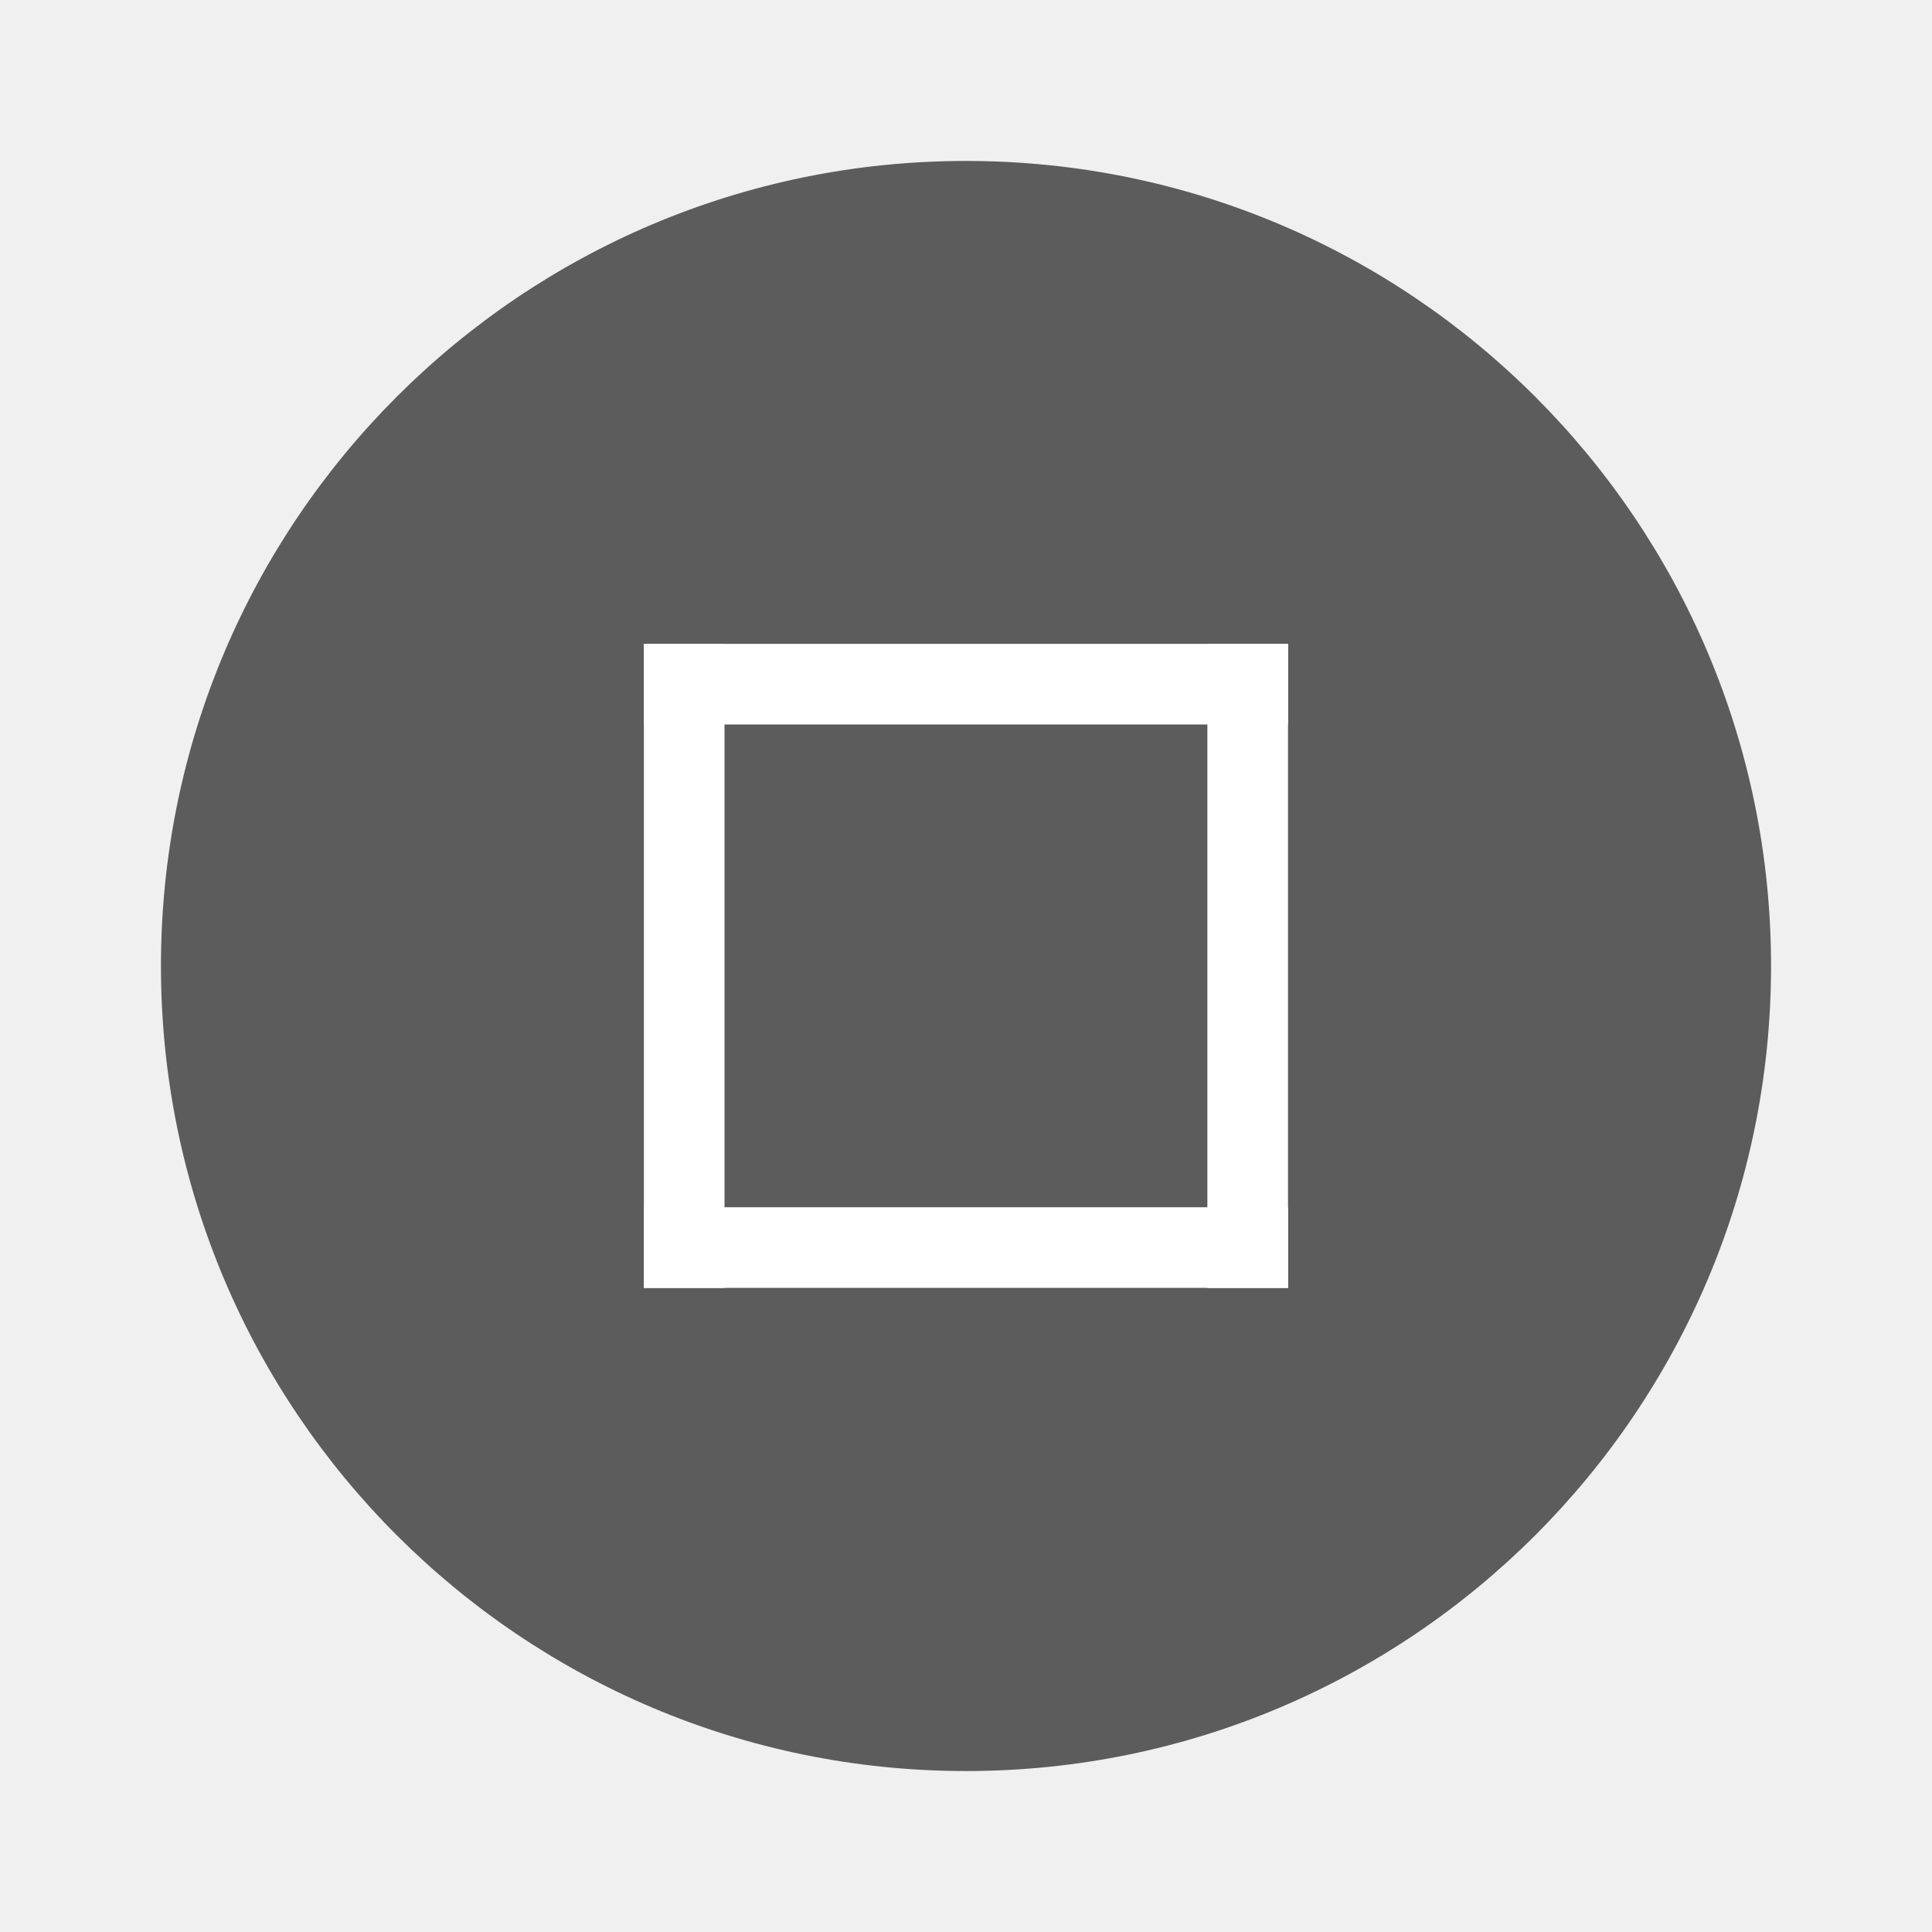
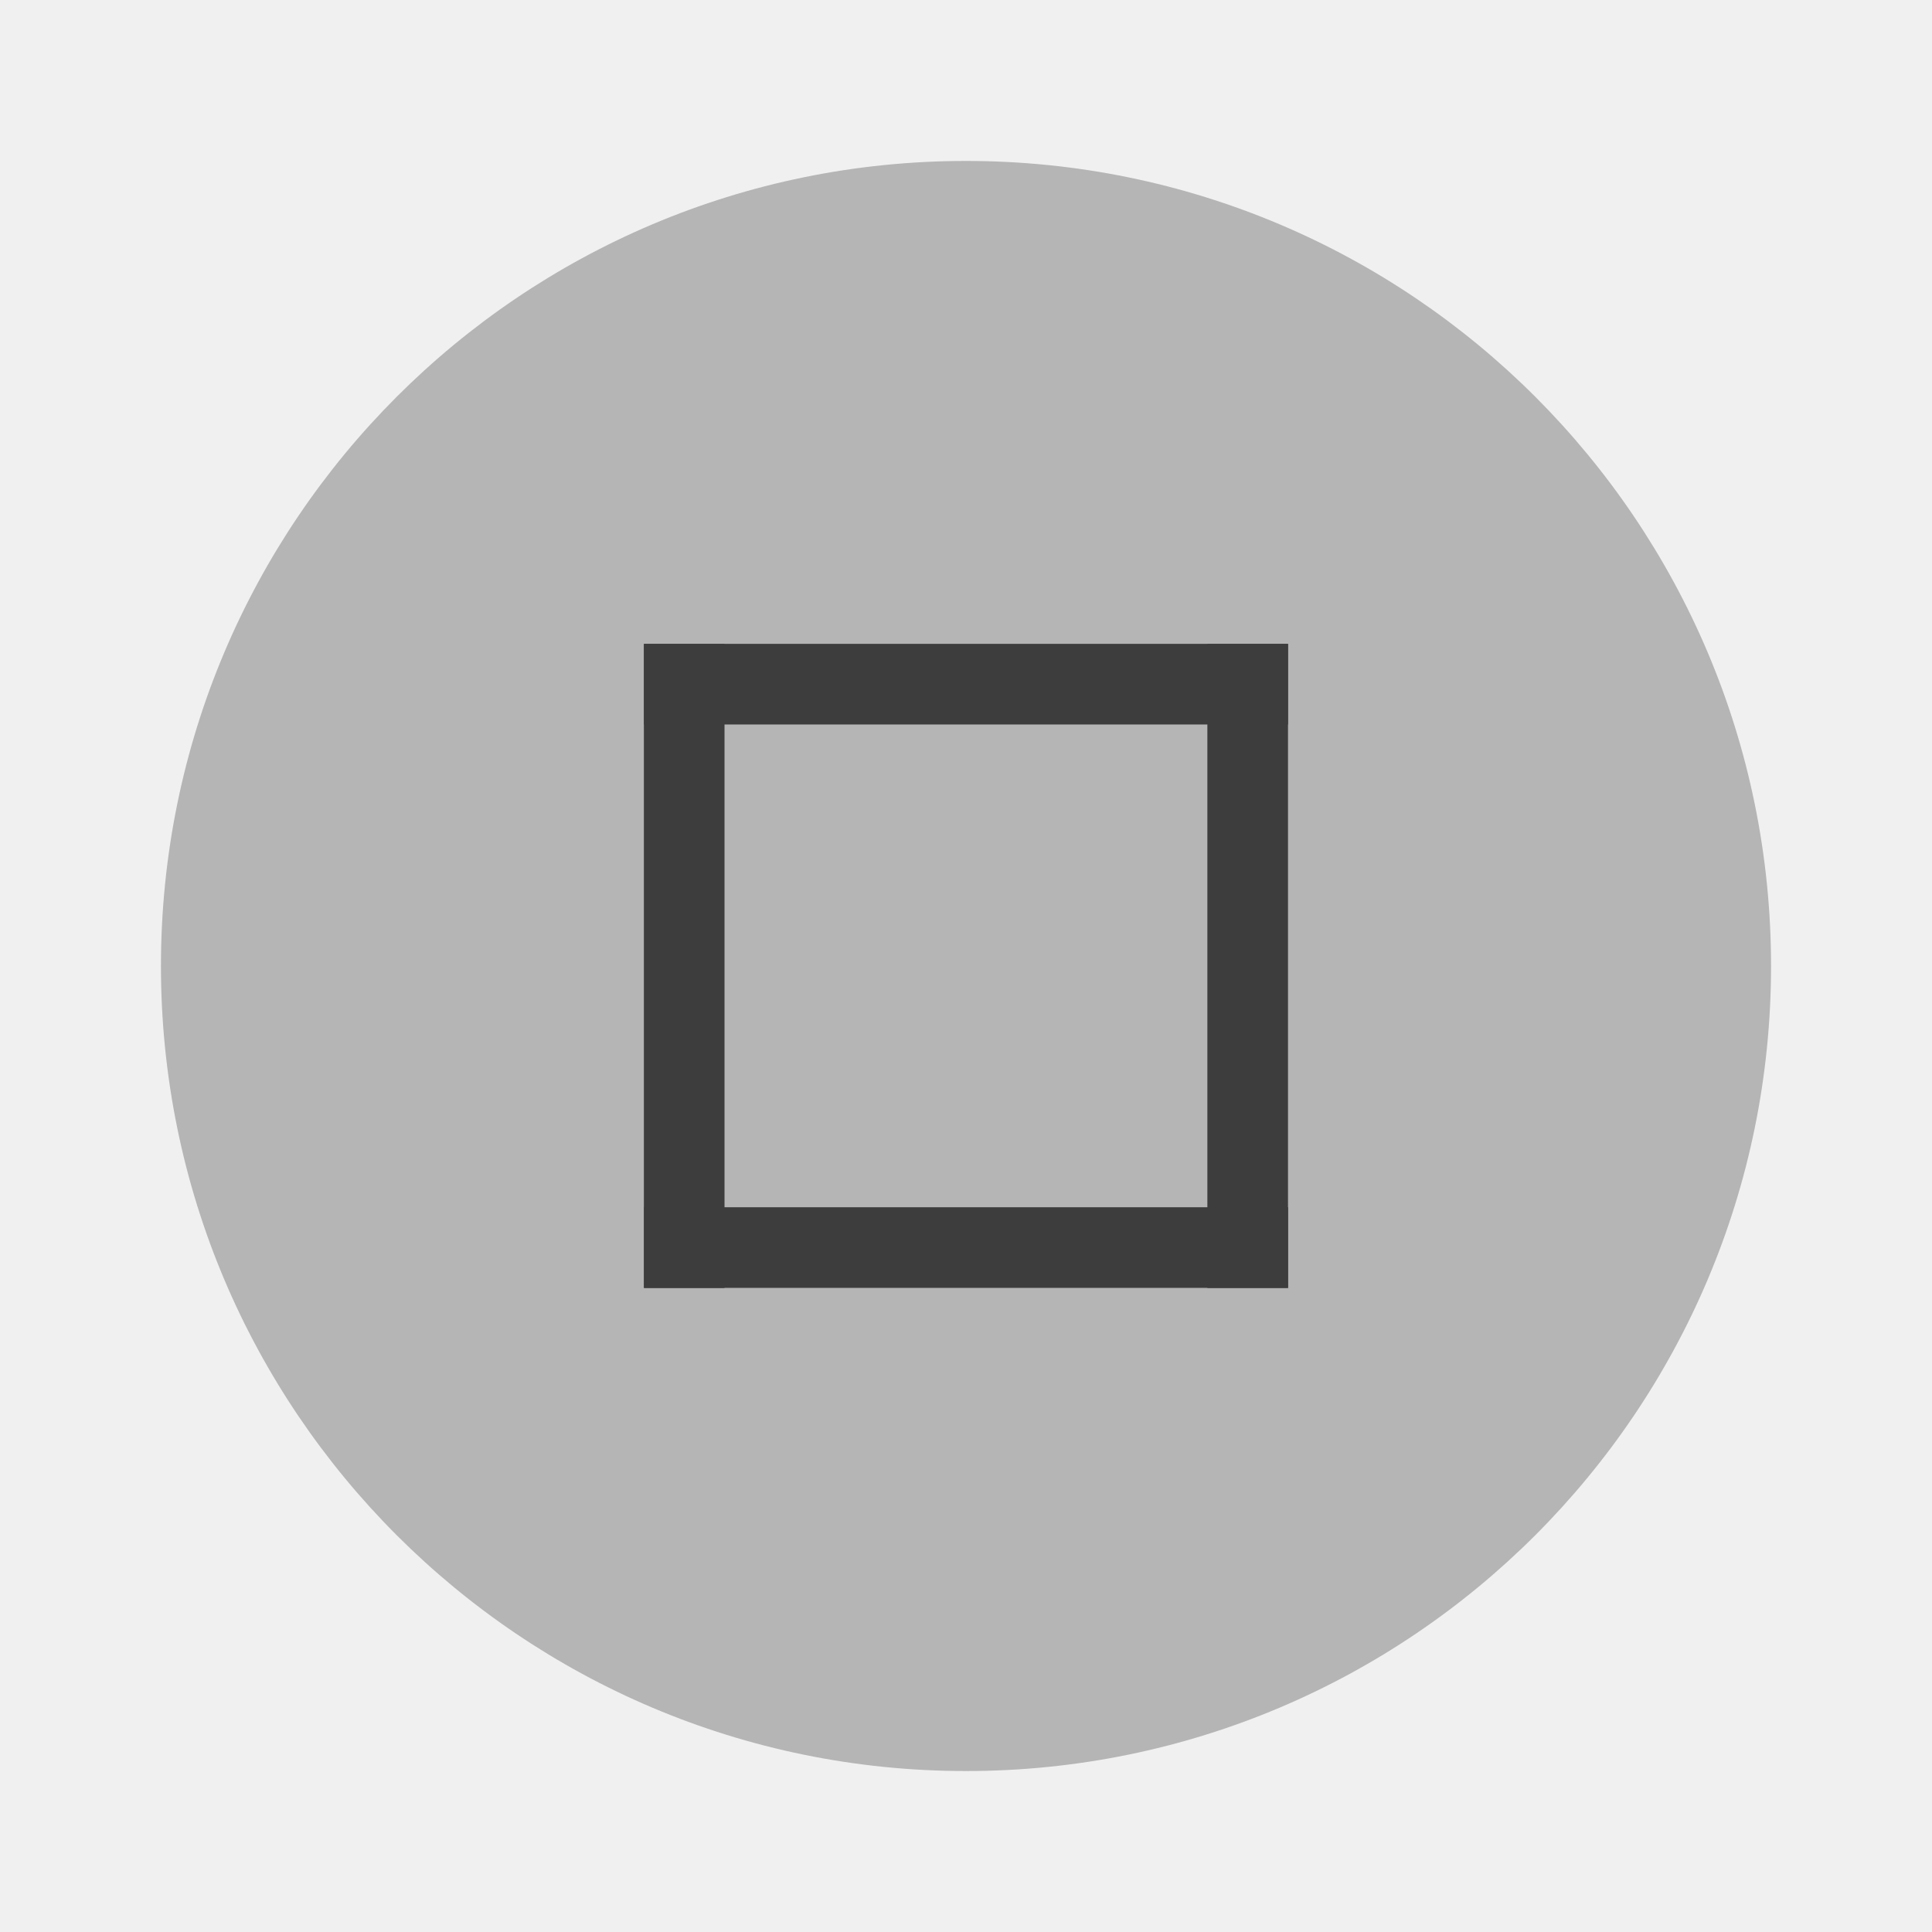
<svg xmlns="http://www.w3.org/2000/svg" width="24" height="24" version="1.1" viewBox="0 0 6.35 6.35" id="svg5275">
  <defs id="defs5279" />
  <g transform="translate(0,-290.915)" id="g5273">
-     <circle cx="3.175" cy="294.09" r="2.646" id="circle5255" style="fill:#5c5c5c;stroke-width:0.661" />
+     <circle cx="3.175" cy="294.09" r="2.646" id="circle5255" style="fill:#B5B5B5;stroke-width:0.661" />
    <g id="g115">
      <g transform="matrix(0.56569,-0.70711,0.56569,0.70711,-164.8397,88.637)" id="g5259">
-         <rect transform="rotate(-45)" x="-206.51" y="208.694" width="0.265" height="2.646" id="rect5257" style="fill:#ffffff;stroke-width:0.197" />
+         <rect transform="rotate(-45)" x="-206.51" y="208.694" width="0.265" height="2.646" id="rect5257" style="fill:#3D3D3D;stroke-width:0.197" />
      </g>
      <g transform="matrix(-0.70711,-0.5656925,0.70711,-0.5656925,-202.5476,462.1024)" id="g5263">
-         <rect transform="rotate(-45)" x="-206.78" y="208.69" width="0.265" height="2.646" id="rect5261" style="fill:#ffffff;stroke-width:0.197" />
+         <rect transform="rotate(-45)" x="-206.78" y="208.69" width="0.265" height="2.646" id="rect5261" style="fill:#3D3D3D;stroke-width:0.197" />
      </g>
      <g transform="matrix(-0.7071157,-0.5656925,0.7071157,-0.5656925,-204.4013,462.1024)" id="g5267">
-         <rect transform="rotate(-45)" x="-206.78" y="208.69" width="0.265" height="2.646" id="rect5265" style="fill:#ffffff;stroke-width:0.197" />
+         <rect transform="rotate(-45)" x="-206.78" y="208.69" width="0.265" height="2.646" id="rect5265" style="fill:#3D3D3D;stroke-width:0.197" />
      </g>
      <g transform="matrix(0.56569,-0.70711,0.56569,0.70711,-164.8367,86.51527)" id="g5271">
-         <rect transform="rotate(-45)" x="-206.78" y="208.69" width="0.265" height="2.646" id="rect5269" style="fill:#ffffff;stroke-width:0.197" />
+         <rect transform="rotate(-45)" x="-206.78" y="208.69" width="0.265" height="2.646" id="rect5269" style="fill:#3D3D3D;stroke-width:0.197" />
      </g>
    </g>
  </g>
</svg>
